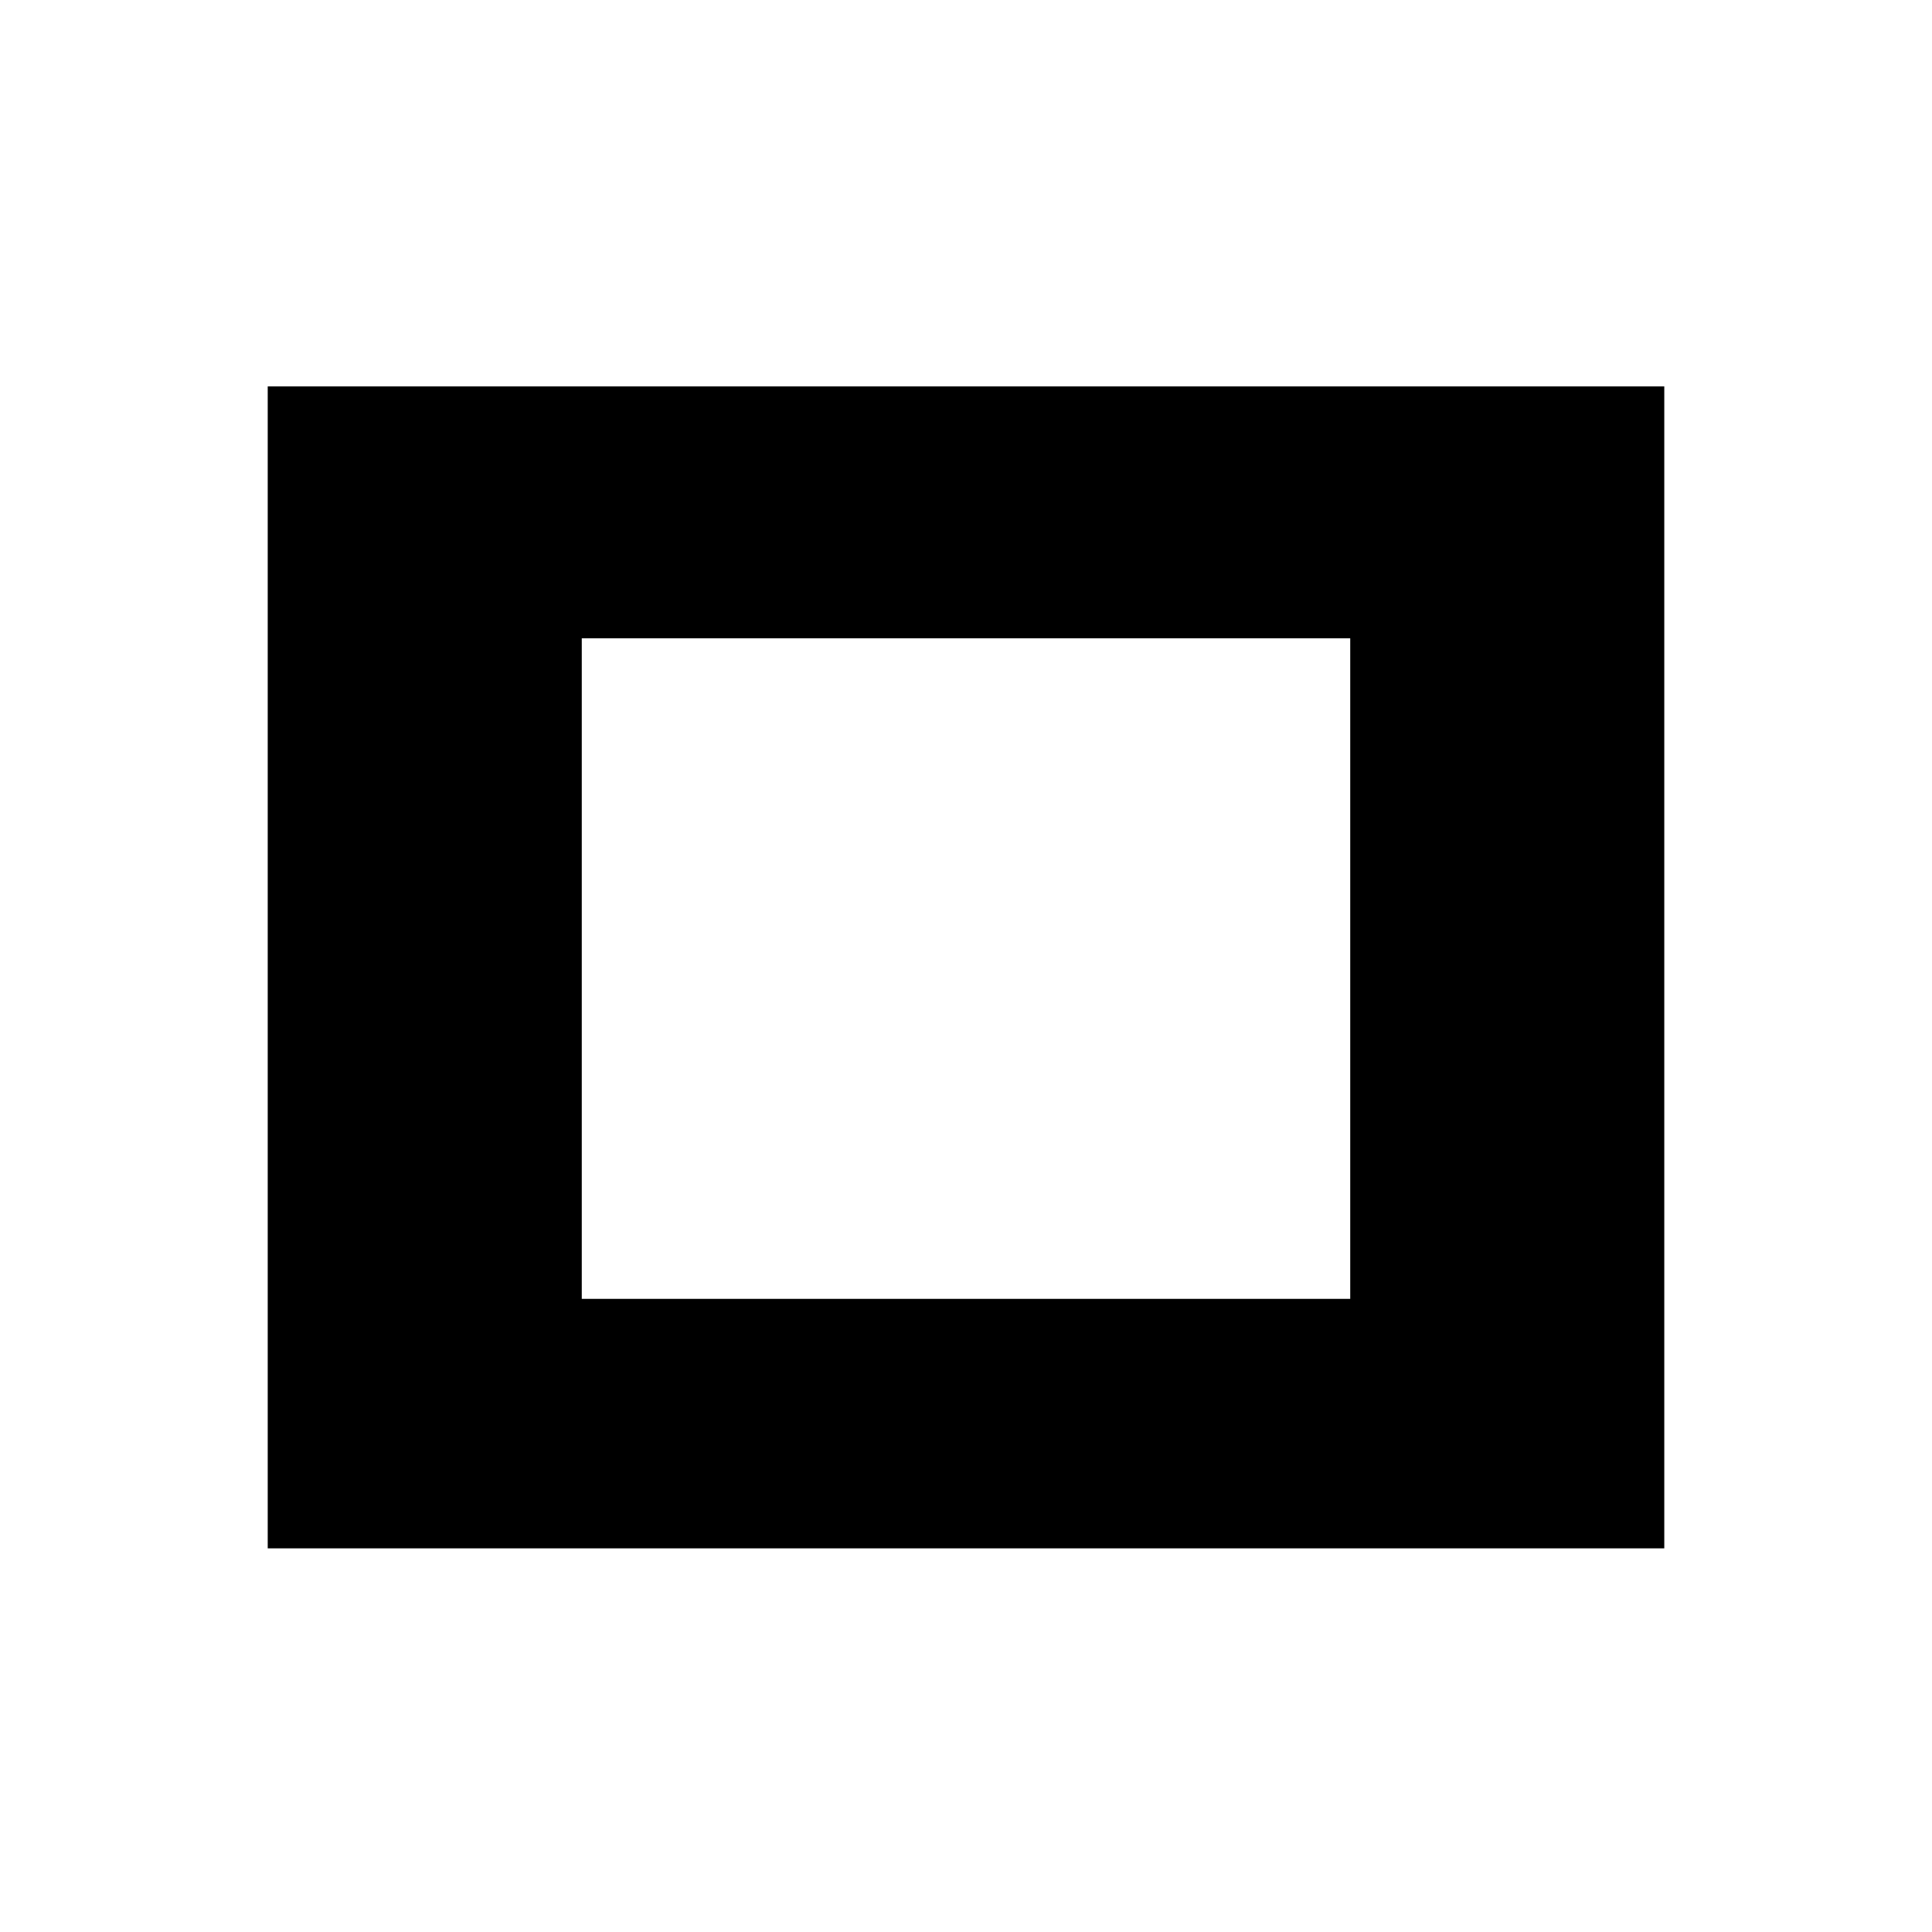
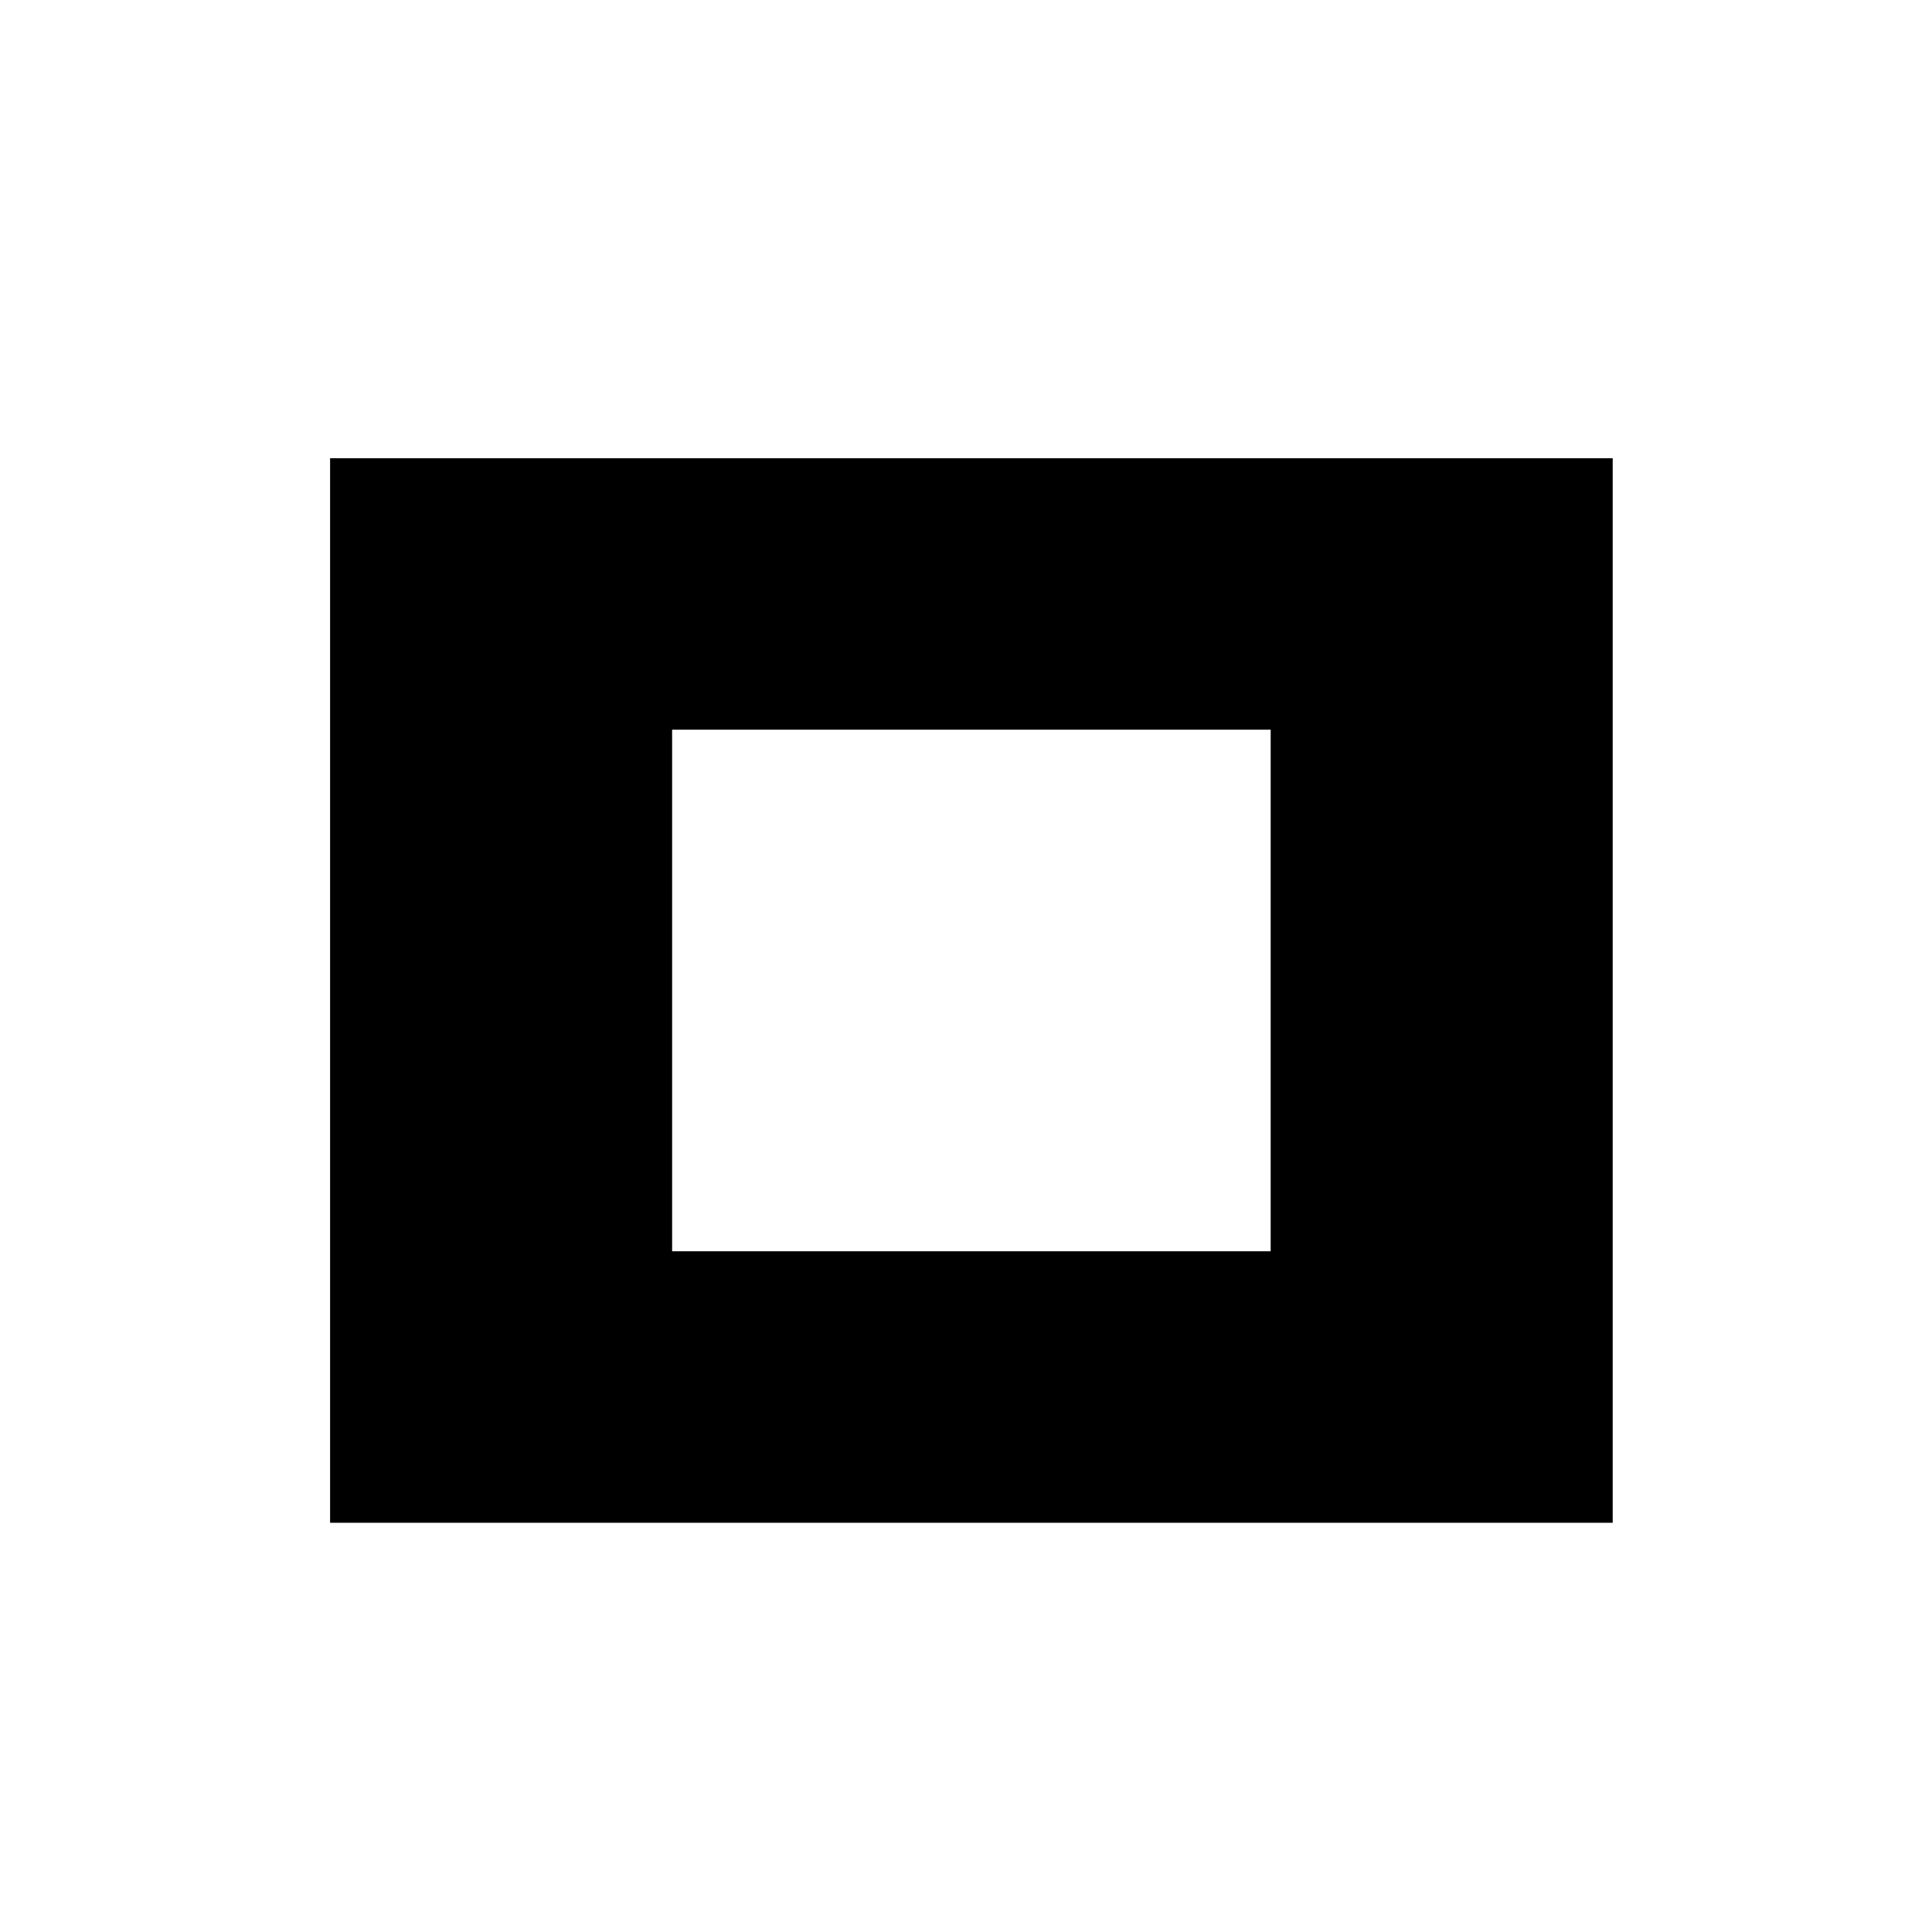
- <svg xmlns="http://www.w3.org/2000/svg" width="700" height="700" viewBox="0 0 700 700" fill="none">
-   <path d="M97 140H603V561H97V140ZM489.215 231.26H210.785V470.601H489.215V231.26Z" fill="black" />
+ <svg xmlns="http://www.w3.org/2000/svg" id="_레이어_1" data-name="레이어 1" viewBox="0 0 700 700">
+   <path d="m584.31,166.02v385.71H119.6V166.02h464.71Zm-340.79,98.36v188.98h216.87v-188.98h-216.87Z" />
</svg>
